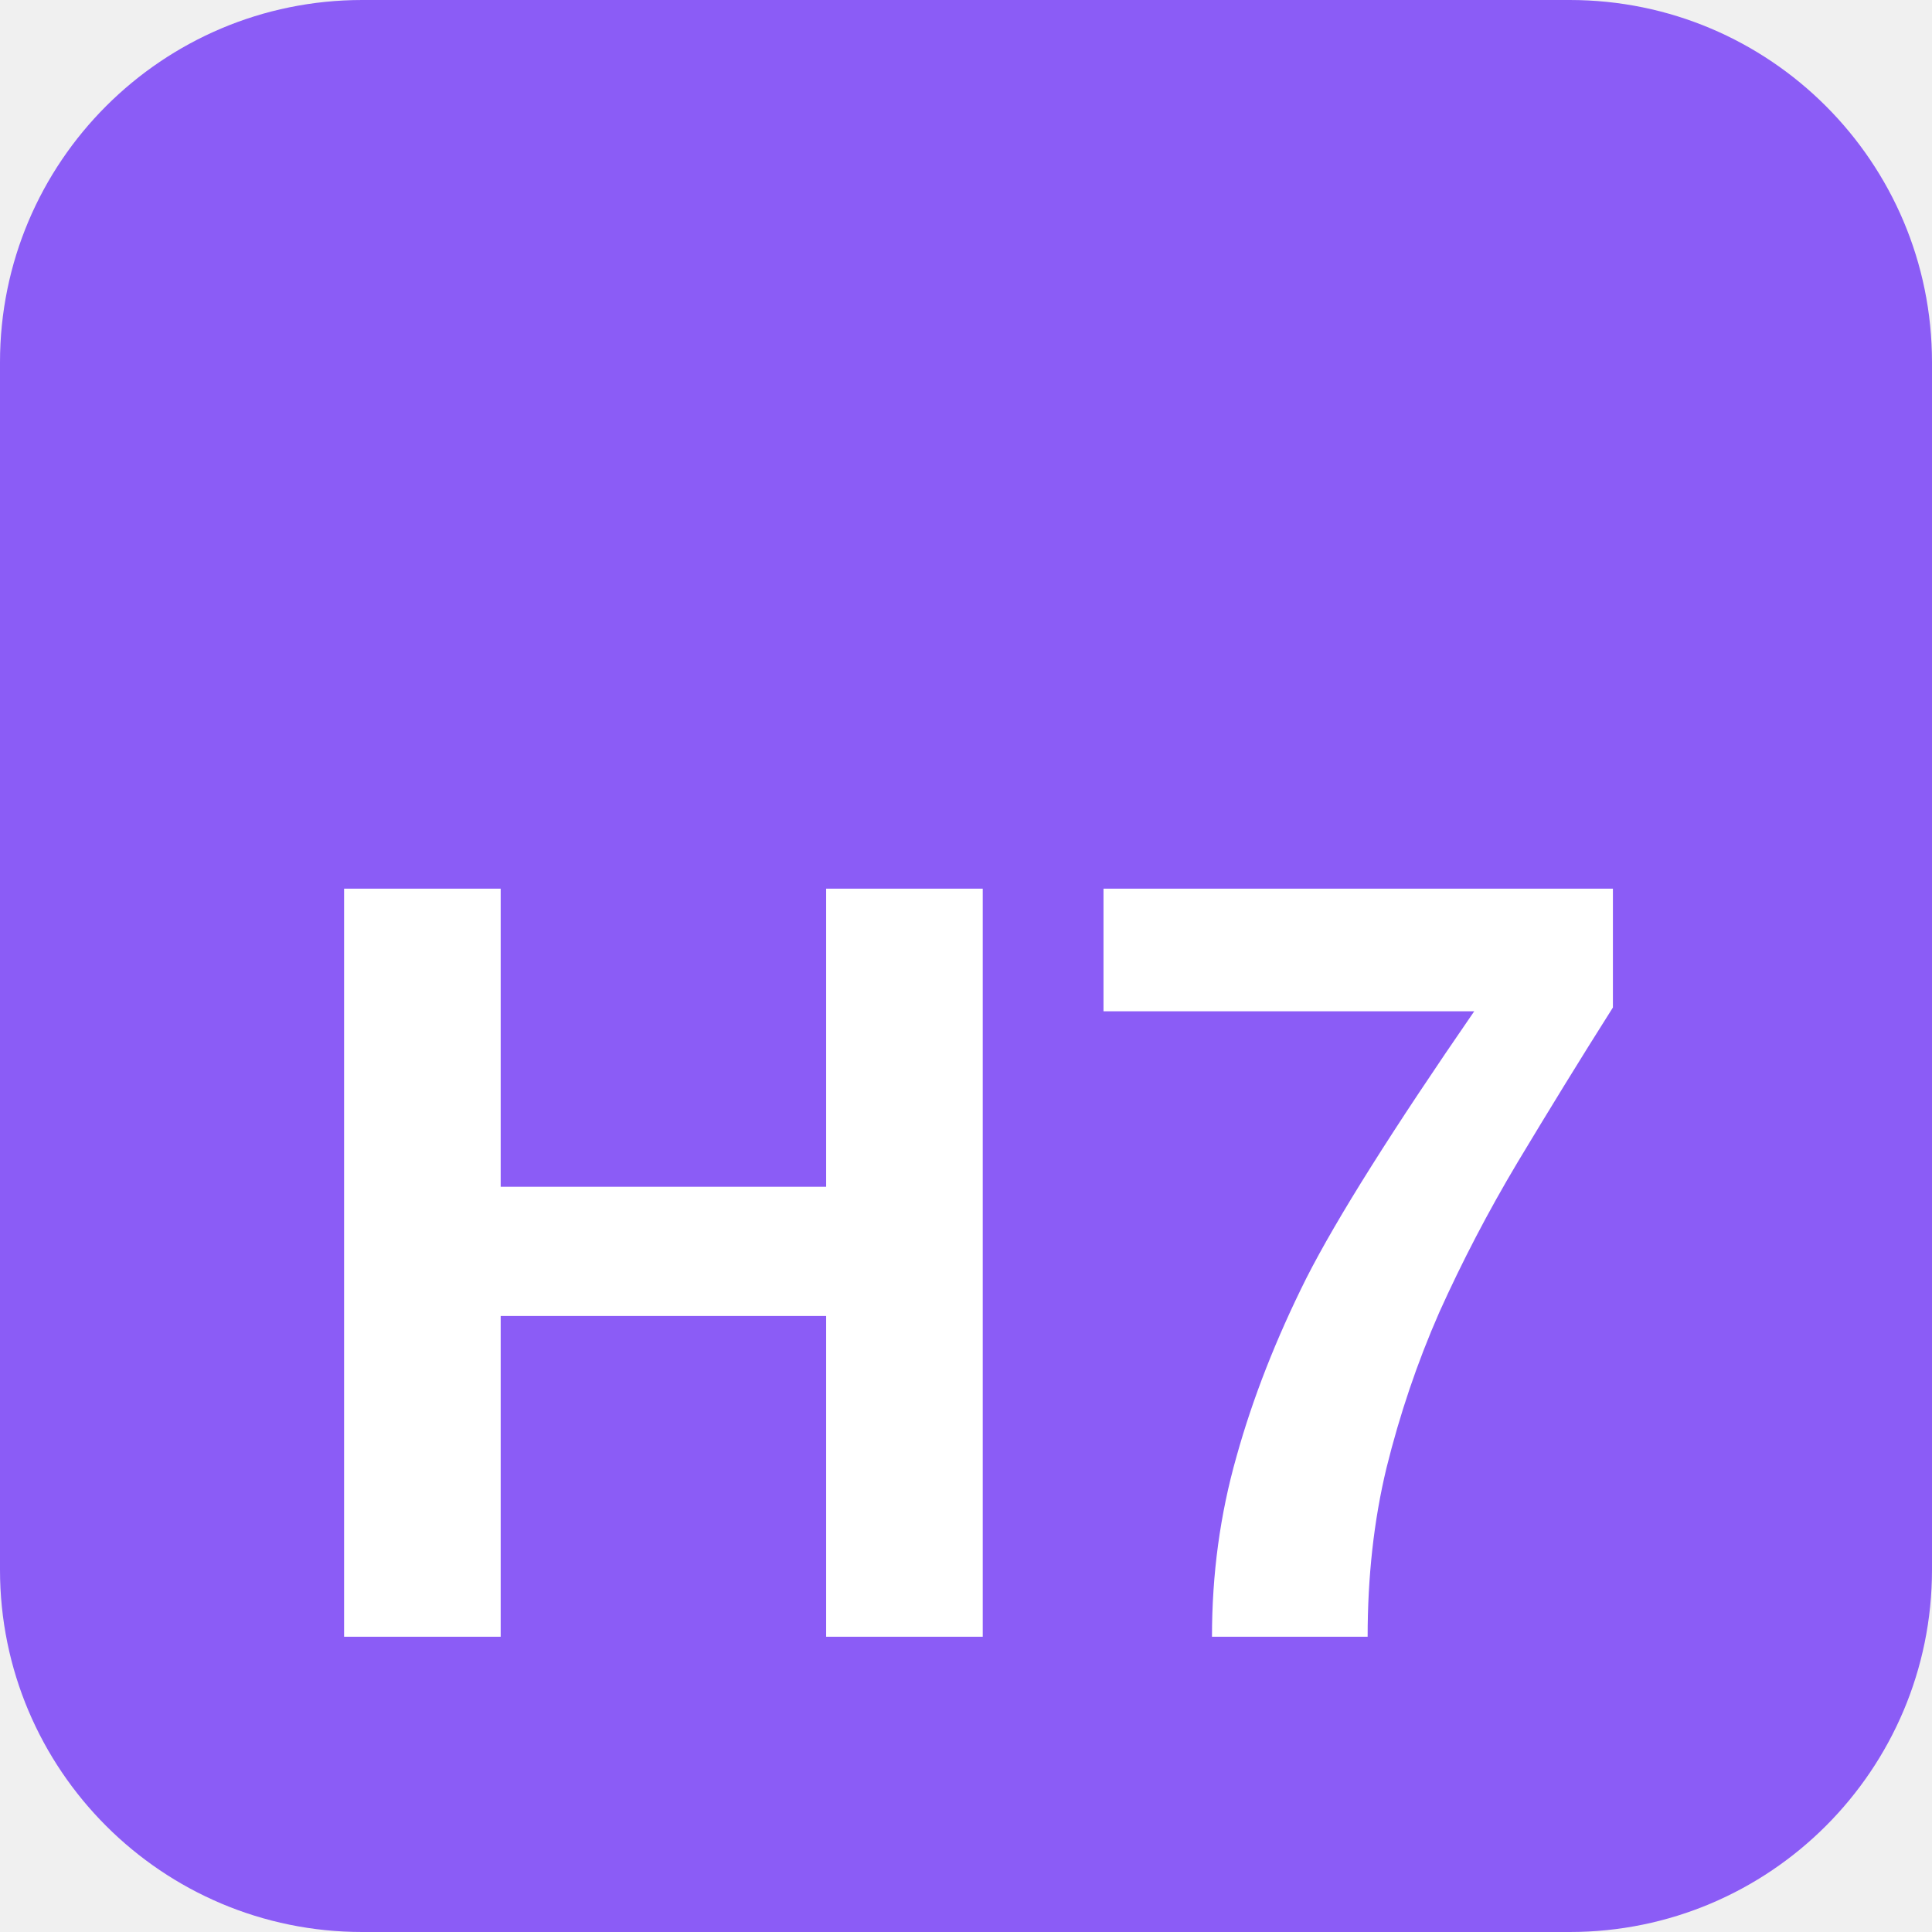
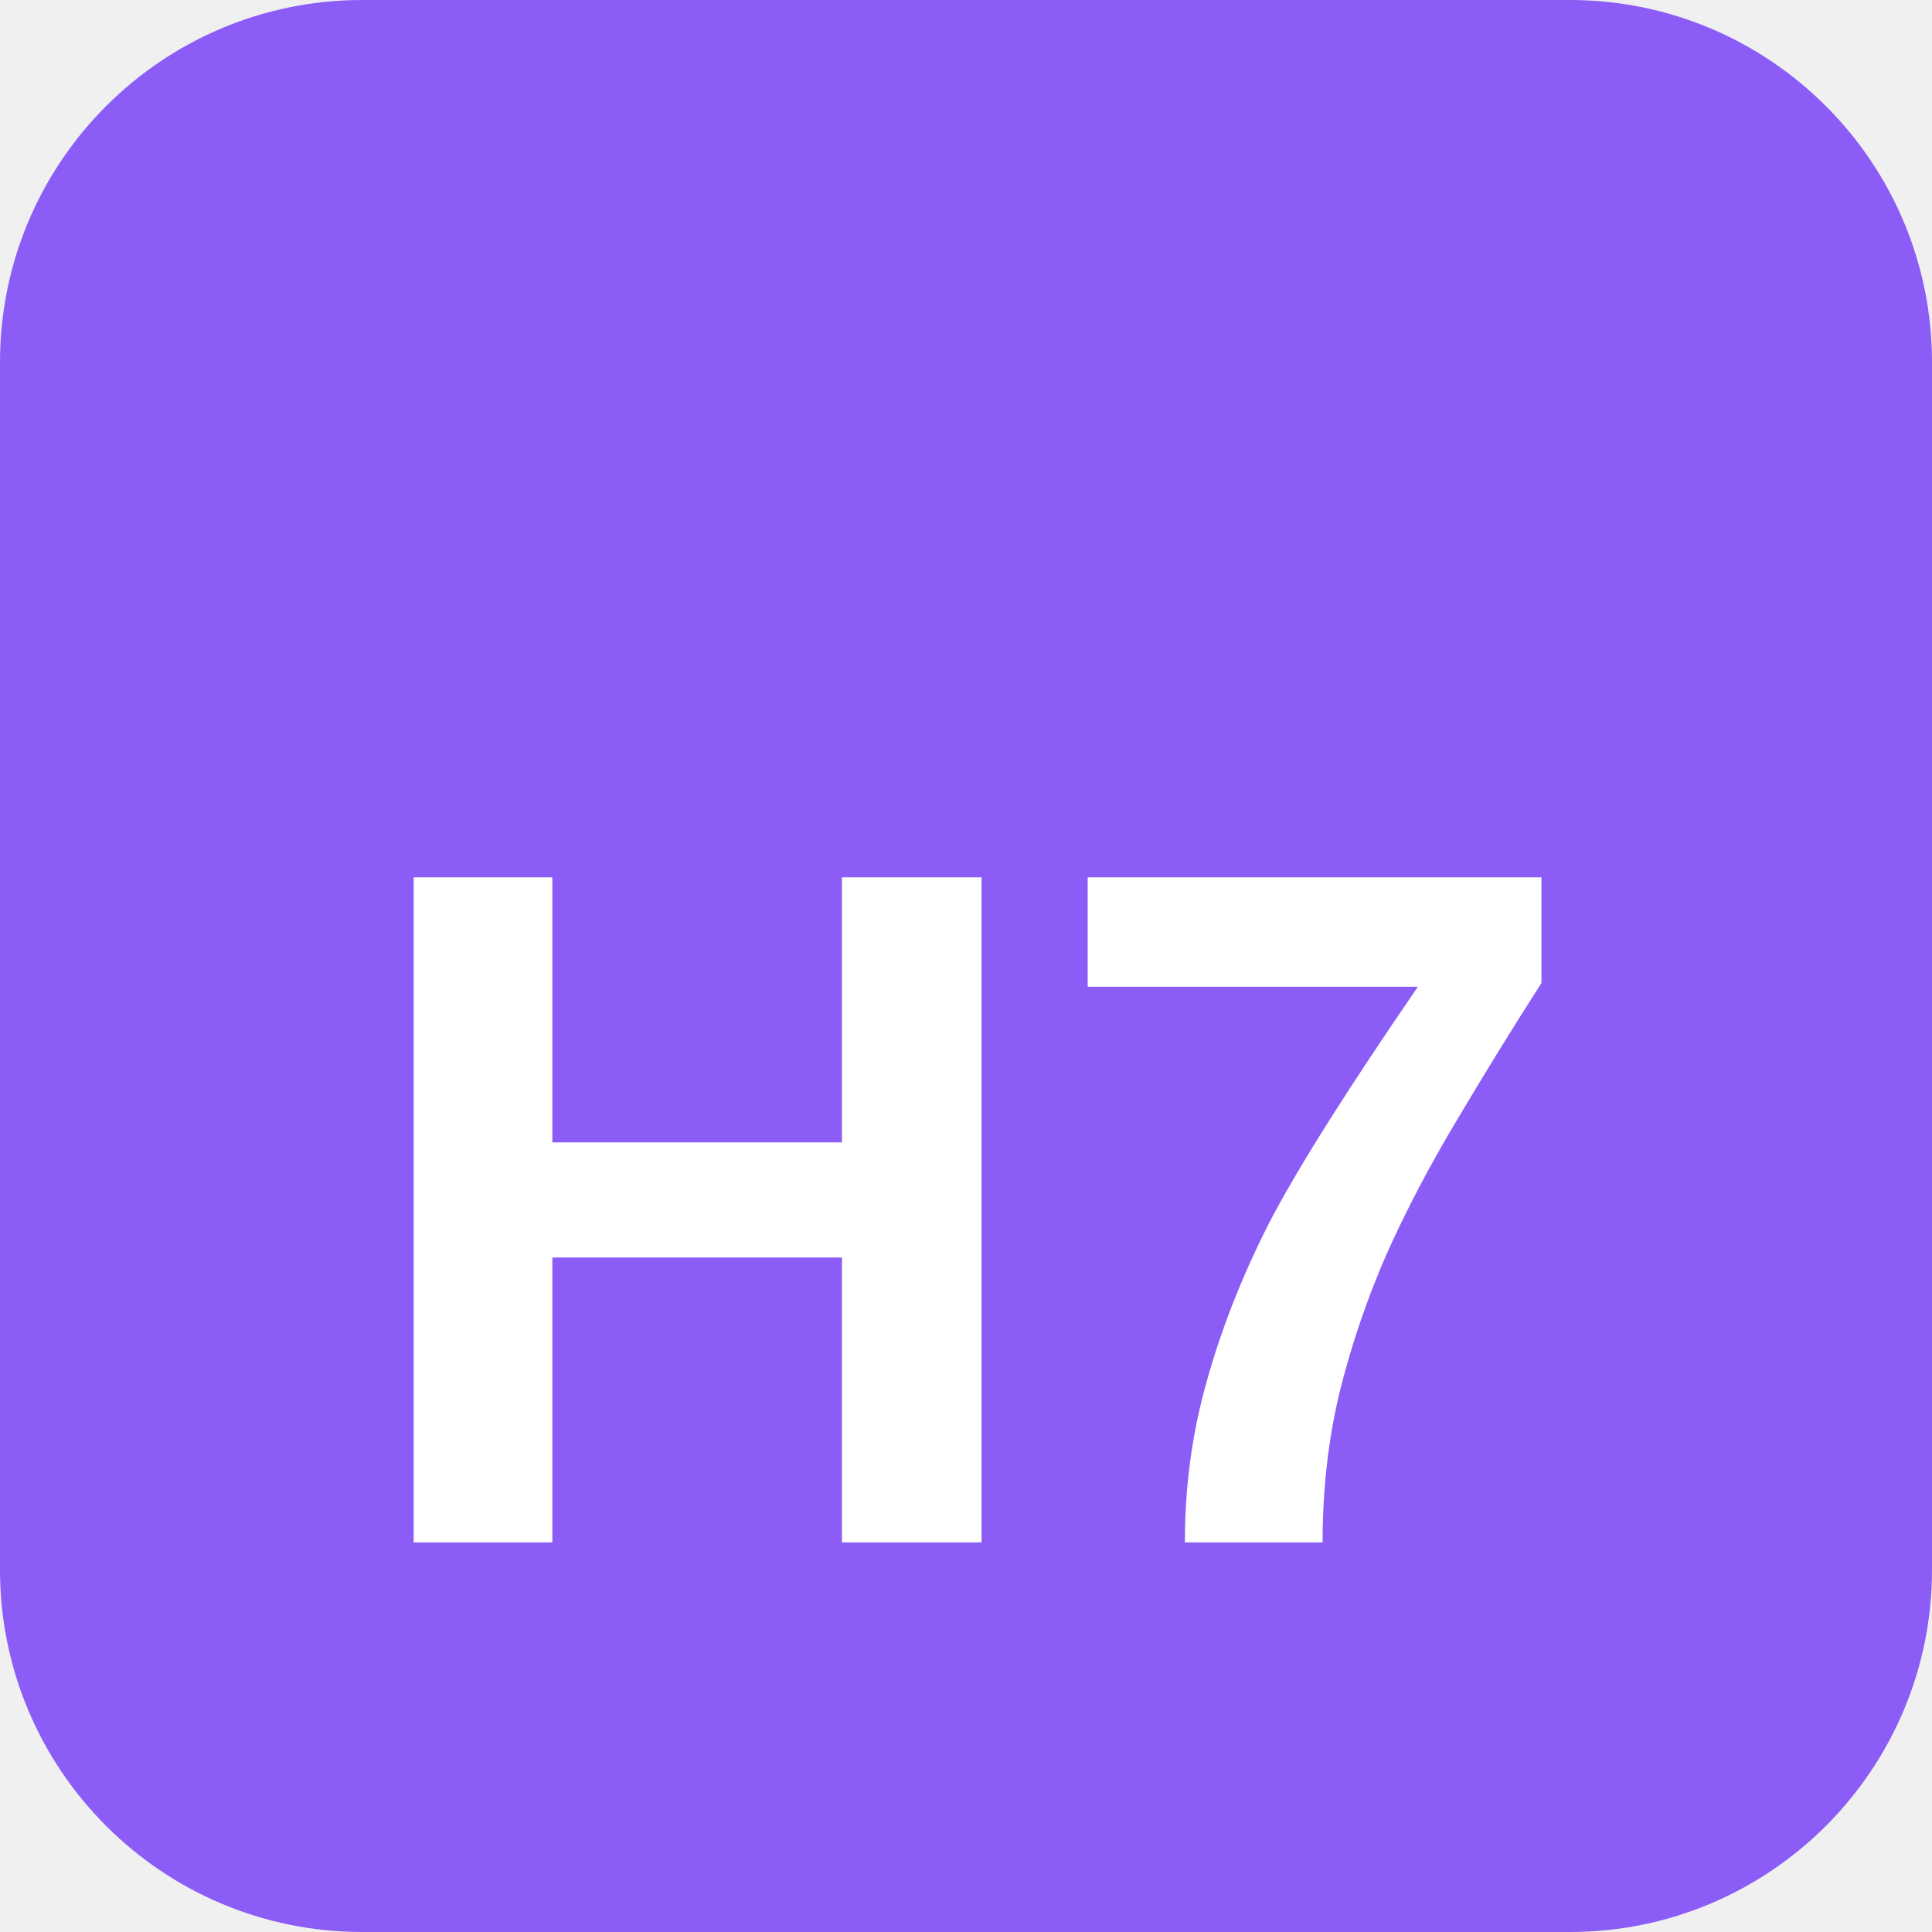
<svg xmlns="http://www.w3.org/2000/svg" viewBox="0 0 32 32" width="32" height="32">
  <rect width="32" height="32" rx="6" fill="#8B5CF6" />
-   <text x="16" y="22" font-family="Arial, sans-serif" font-size="18" font-weight="bold" fill="white" text-anchor="middle" dominant-baseline="middle">H7</text>
+   <text x="16" y="20" font-family="Arial, sans-serif" font-size="16" font-weight="bold" fill="white" text-anchor="middle" dominant-baseline="central" alignment-baseline="central">H7</text>
</svg>
